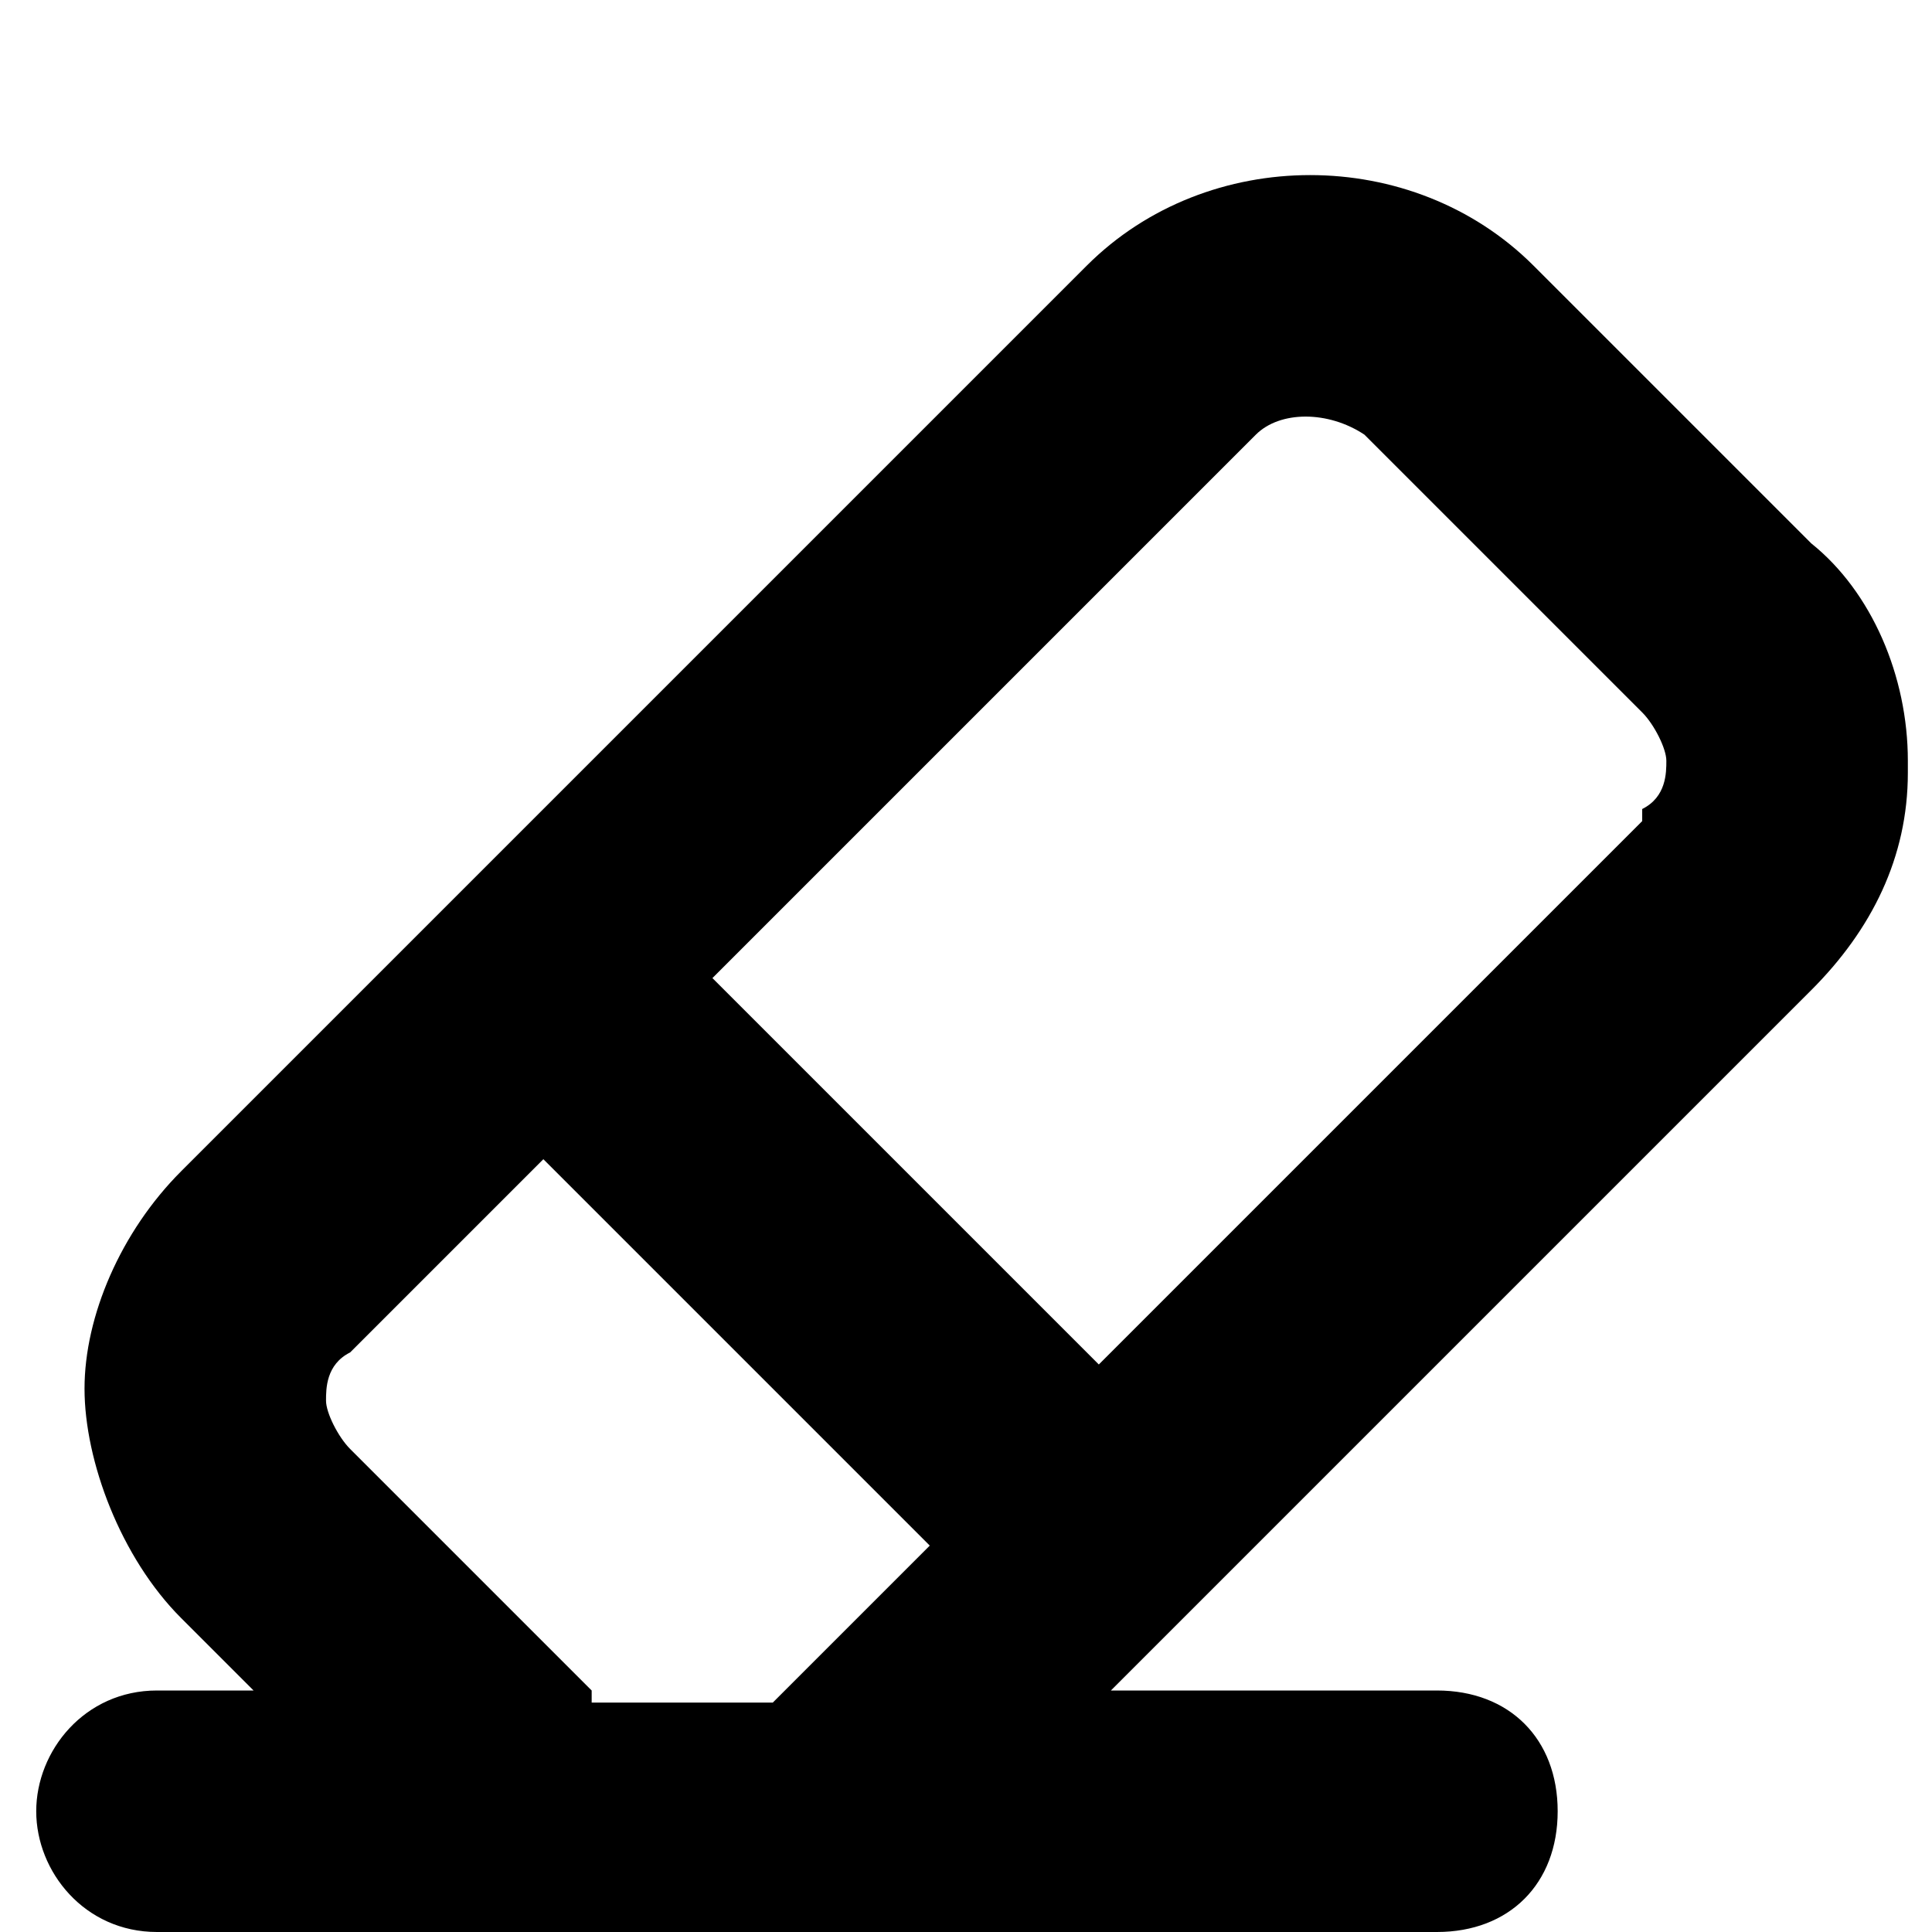
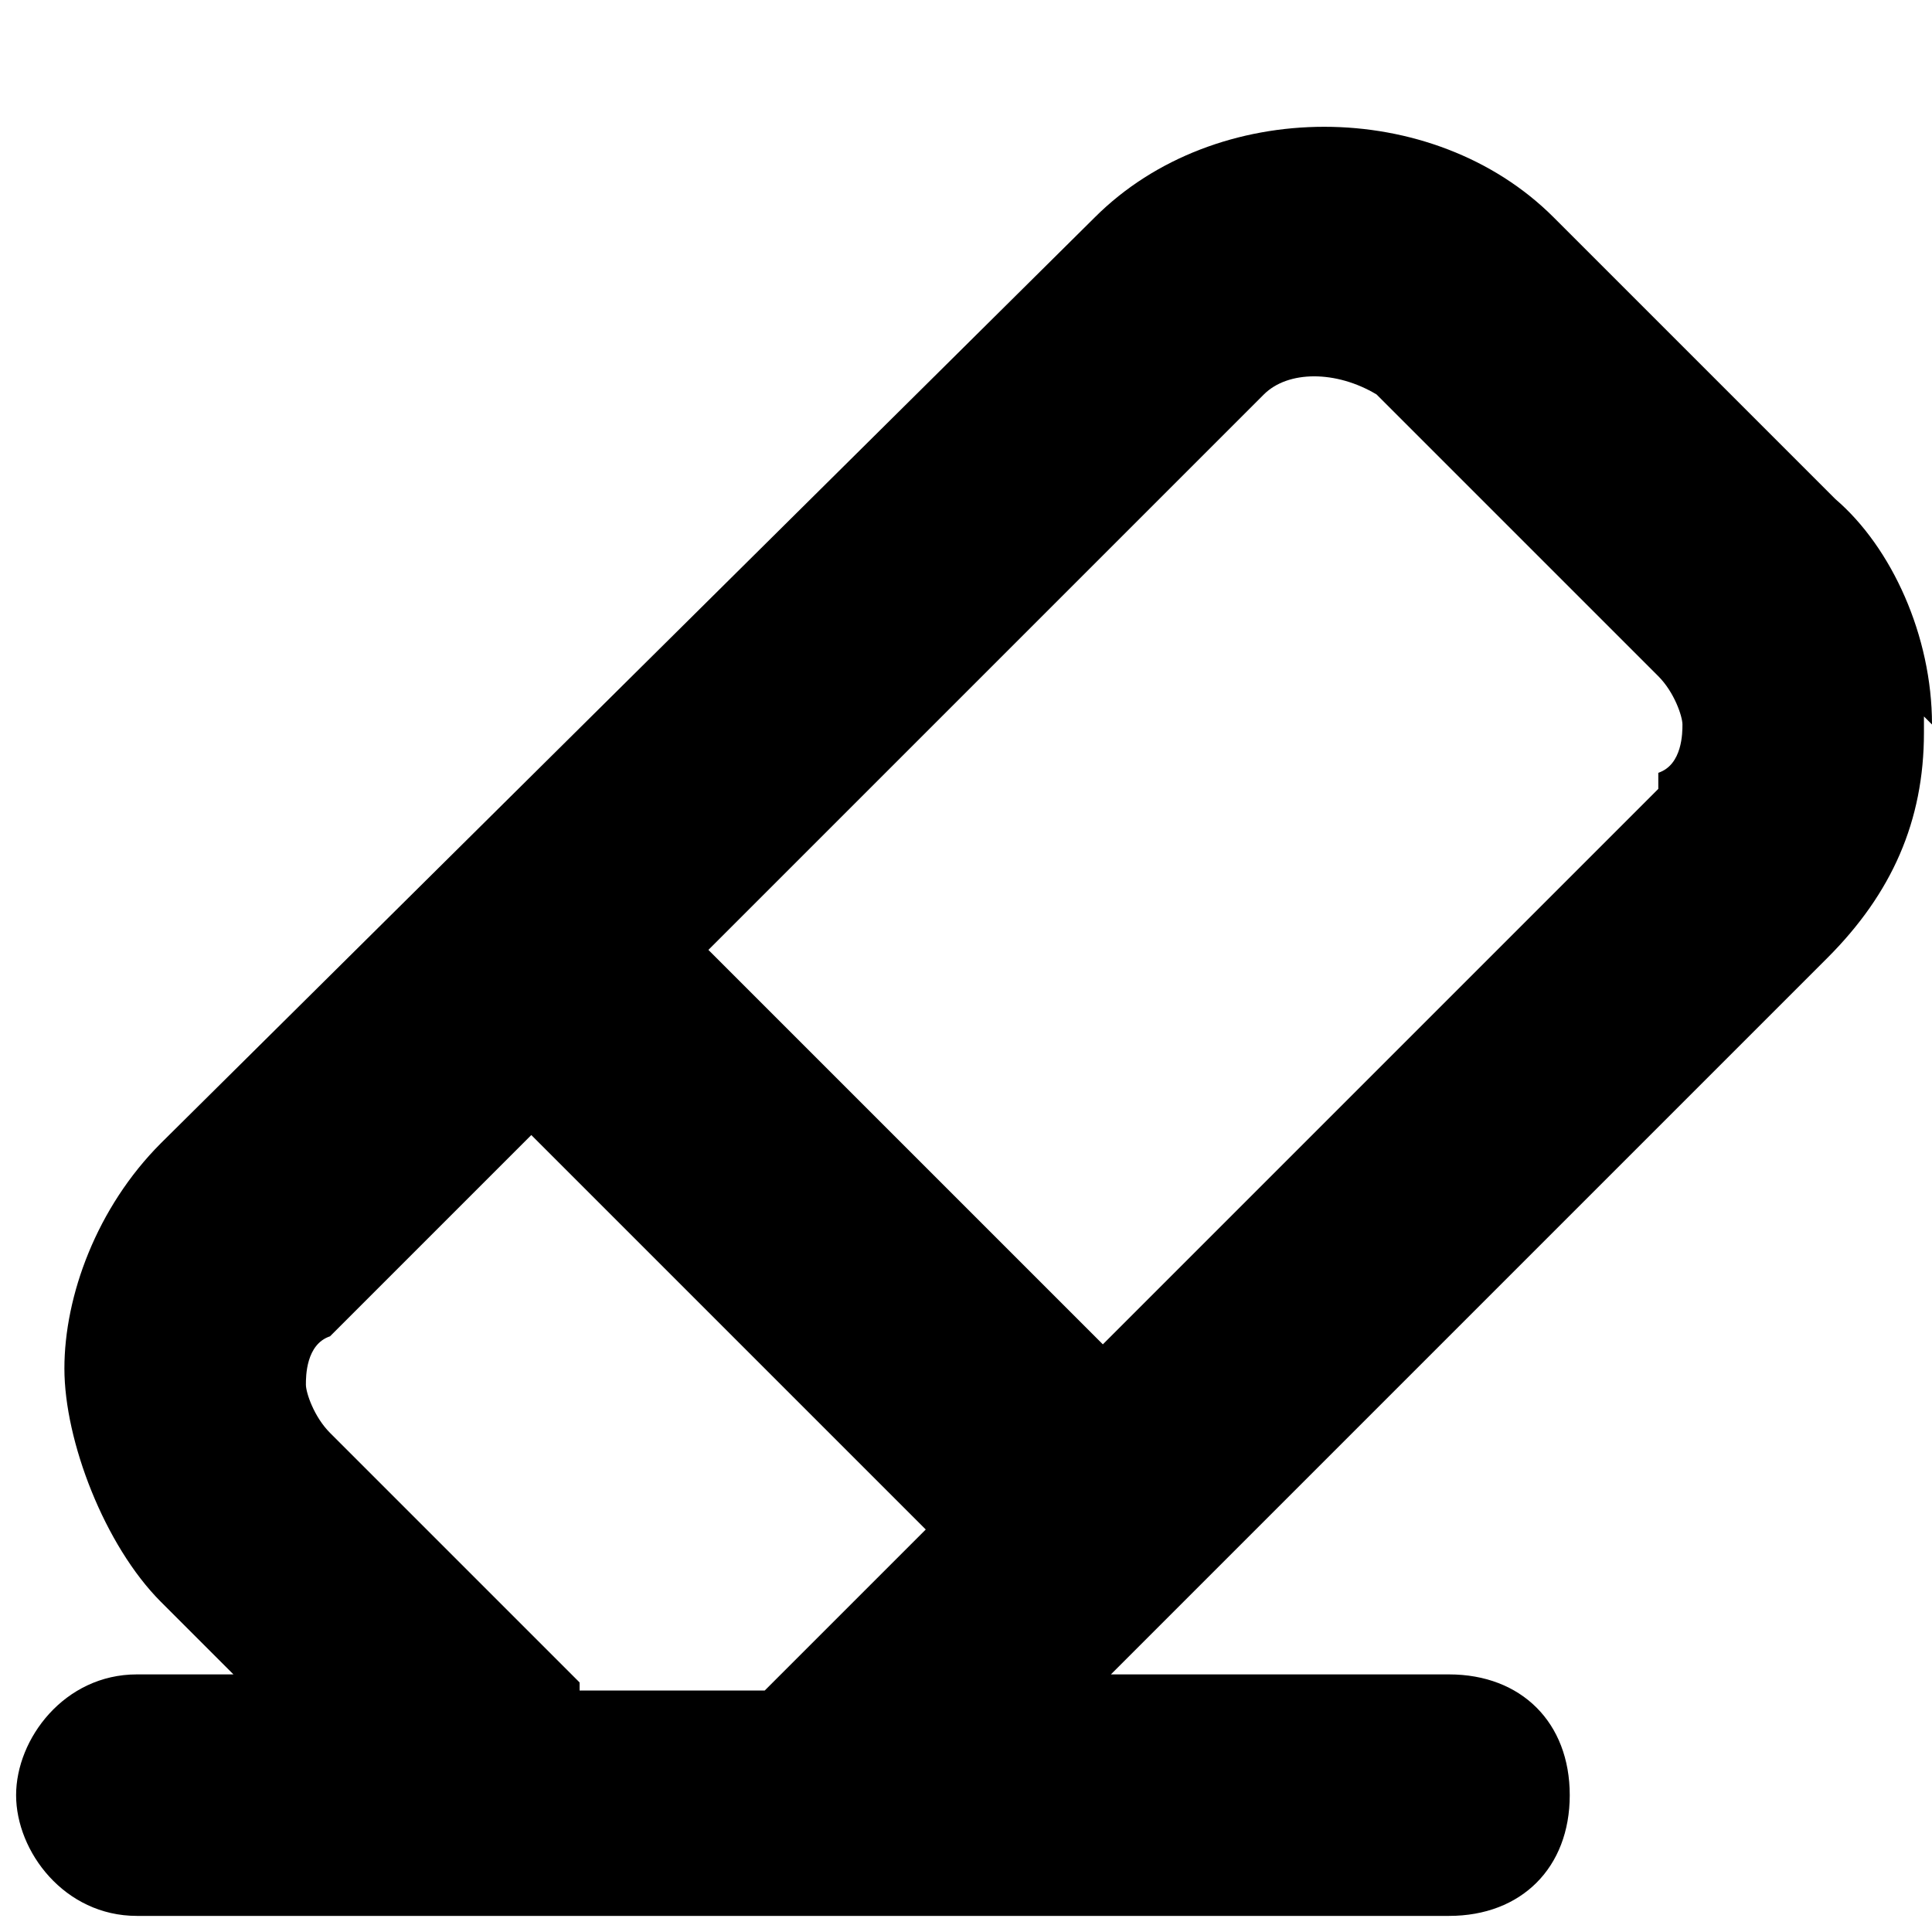
- <svg xmlns="http://www.w3.org/2000/svg" id="Layer_1" version="1.1" viewBox="0 0 16 16">
-   <path d="M15.8,6.3c0-.7-.3-1.4-.8-1.8l-2.3-2.3c-1-1-2.7-1-3.7,0L1.5,9.7c-.5.5-.8,1.2-.8,1.8s.3,1.4.8,1.9l.6.6h-.8c-.6,0-1,.5-1,1s.4,1,1,1h10.6c.6,0,1-.4,1-1s-.4-1-1-1h-2.7l5.8-5.8c.5-.5.8-1.1.8-1.8ZM4.9,14l-2-2c-.1-.1-.2-.3-.2-.4s0-.3.2-.4l1.6-1.6,3.2,3.2-1.3,1.3h-1.5ZM13.6,6.8l-4.5,4.5-3.2-3.2,4.5-4.5c.2-.2.6-.2.9,0l2.3,2.3c.1.1.2.3.2.4s0,.3-.2.4Z" />
+ <svg xmlns="http://www.w3.org/2000/svg" id="Layer_1" version="1.1" viewBox="0 0 24 24">
+   <path d="M24,9c0-1.1-.5-2.2-1.2-2.8l-3.5-3.5c-1.5-1.5-4.2-1.5-5.7,0L2,14.2c-.8.8-1.2,1.9-1.2,2.8s.5,2.2,1.2,2.9l.9.9h-1.2c-.9,0-1.5.8-1.5,1.5s.6,1.5,1.5,1.5h16.3c.9,0,1.5-.6,1.5-1.5s-.6-1.5-1.5-1.5h-4.2l8.9-8.9c.8-.8,1.2-1.7,1.2-2.8v-.2ZM7.2,20.9l-3.1-3.1c-.2-.2-.3-.5-.3-.6s0-.5.3-.6l2.5-2.5,4.9,4.9-2,2h-2.3v-.2ZM20.6,9.8l-6.9,6.9-4.9-4.9,6.9-6.9c.3-.3.9-.3,1.4,0l3.5,3.5c.2.2.3.5.3.6s0,.5-.3.6v.2Z" />
</svg>
